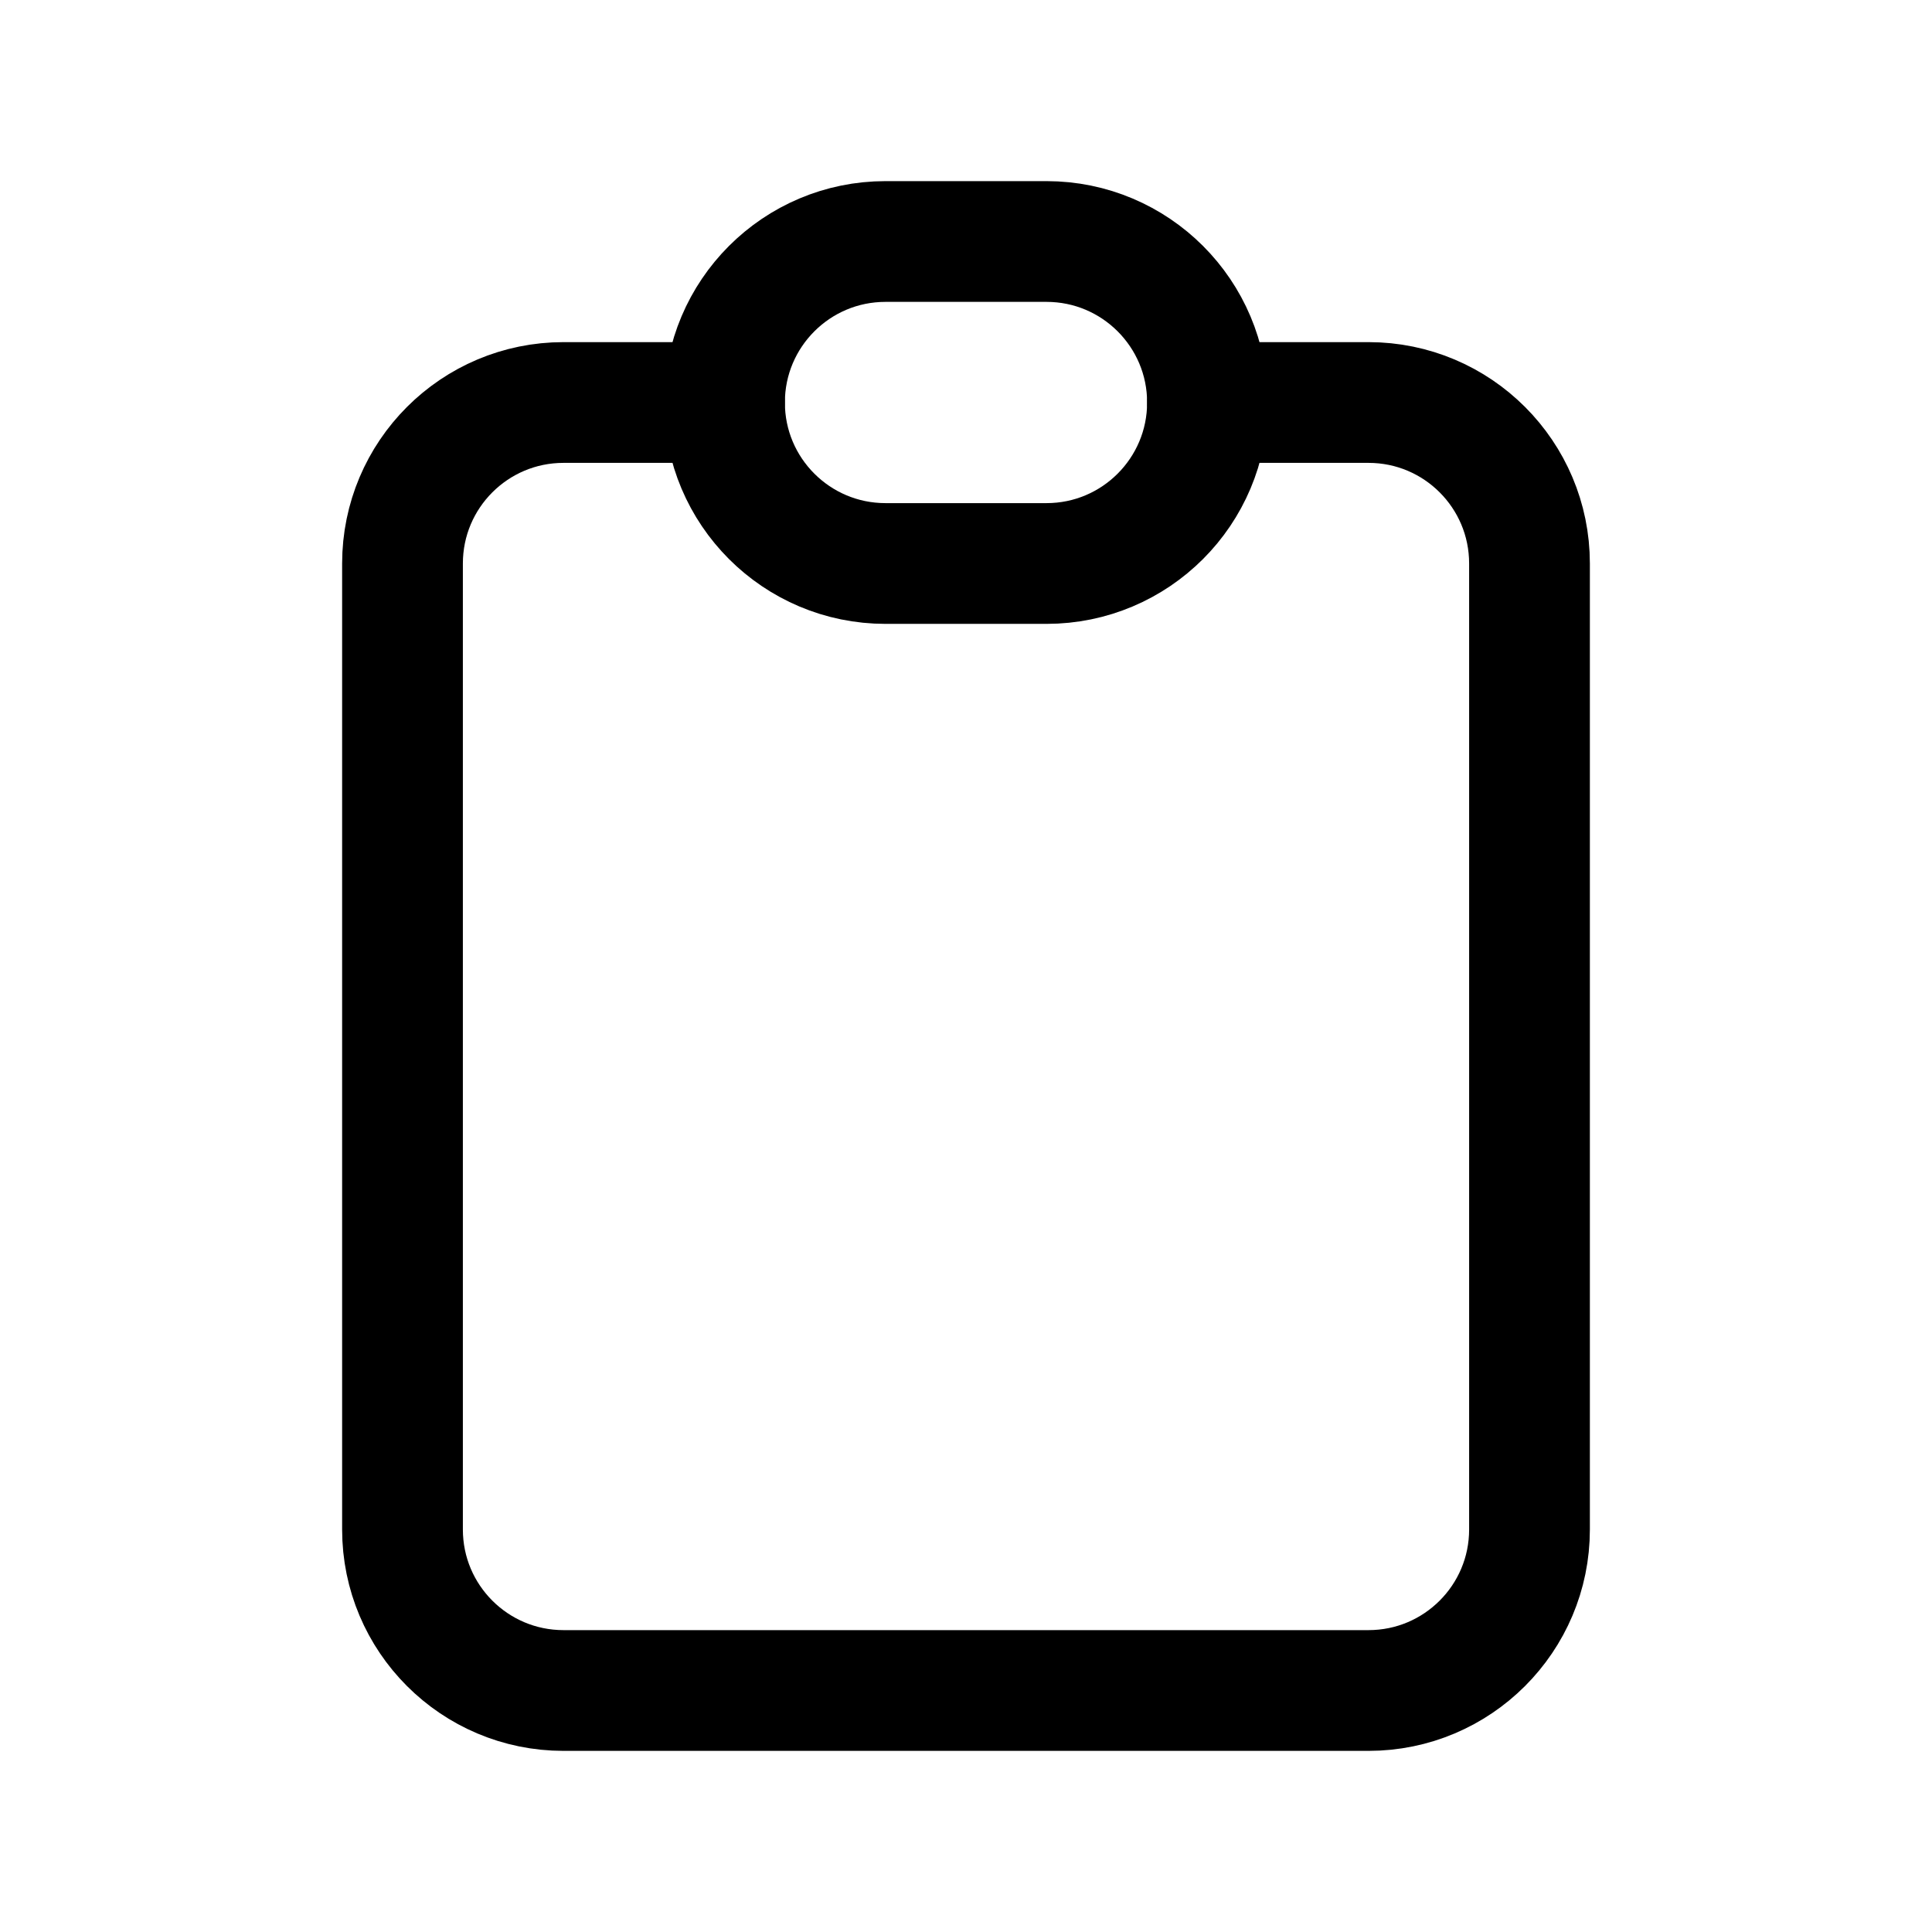
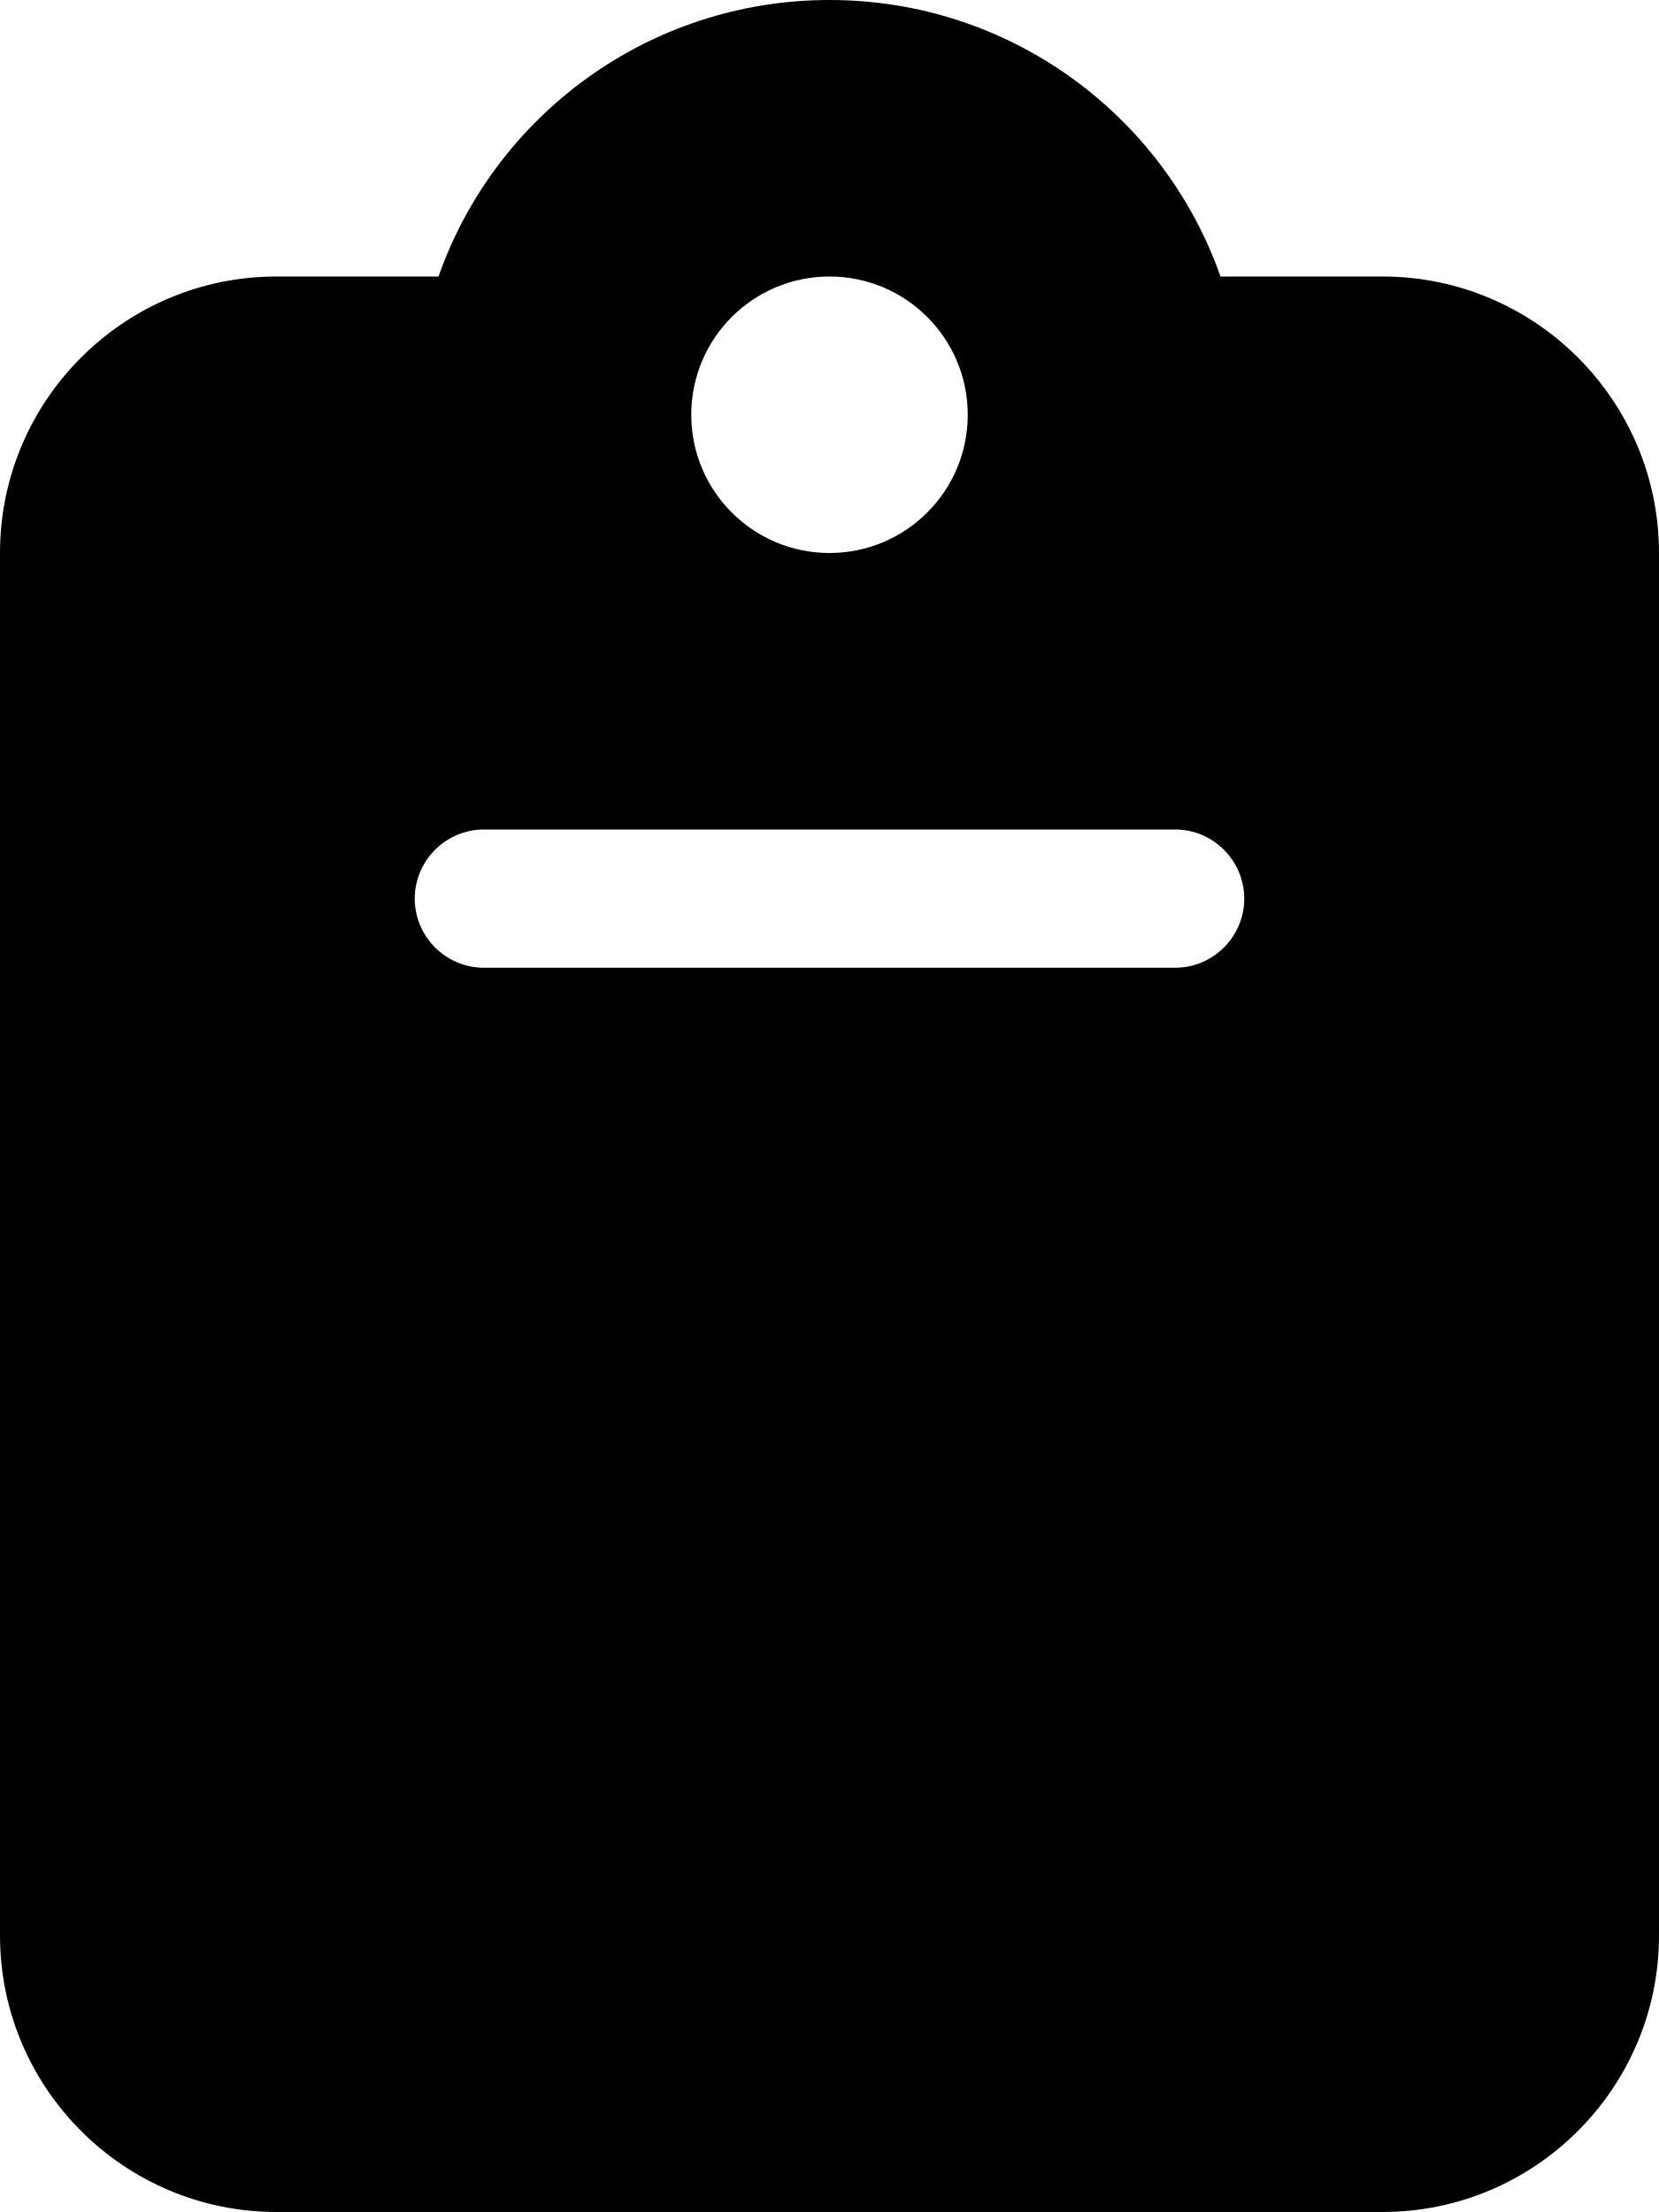
- <svg xmlns="http://www.w3.org/2000/svg" stroke-linecap="round" stroke-linejoin="round" class="h-5 w-5 stroke-current stroke-15" viewBox="0 0 24 24">
-   <path fill="none" stroke="none" stroke-width="1.5" d="M0 0h24v24H0z" />
-   <path fill="none" stroke="#000" stroke-width="1.5" d="M9 5h-2a2 2 0 0 0 -2 2v12a2 2 0 0 0 2 2h10a2 2 0 0 0 2 -2v-12a2 2 0 0 0 -2 -2h-2" />
-   <path fill="none" stroke="#000" stroke-width="1.5" d="M9 3m0 2a2 2 0 0 1 2 -2h2a2 2 0 0 1 2 2v0a2 2 0 0 1 -2 2h-2a2 2 0 0 1 -2 -2z" />
+ <svg xmlns="http://www.w3.org/2000/svg" viewBox="0 0 384 512">
+   <path d="M192 0c-41.8 0-77.4 26.7-90.5 64L64 64C28.7 64 0 92.7 0 128L0 448c0 35.3 28.7 64 64 64l256 0c35.3 0 64-28.7 64-64l0-320c0-35.3-28.7-64-64-64l-37.5 0C269.4 26.7 233.8 0 192 0zm0 64a32 32 0 1 1 0 64 32 32 0 1 1 0-64zM112 192l160 0c8.8 0 16 7.2 16 16s-7.2 16-16 16l-160 0c-8.8 0-16-7.2-16-16s7.2-16 16-16z" />
</svg>
